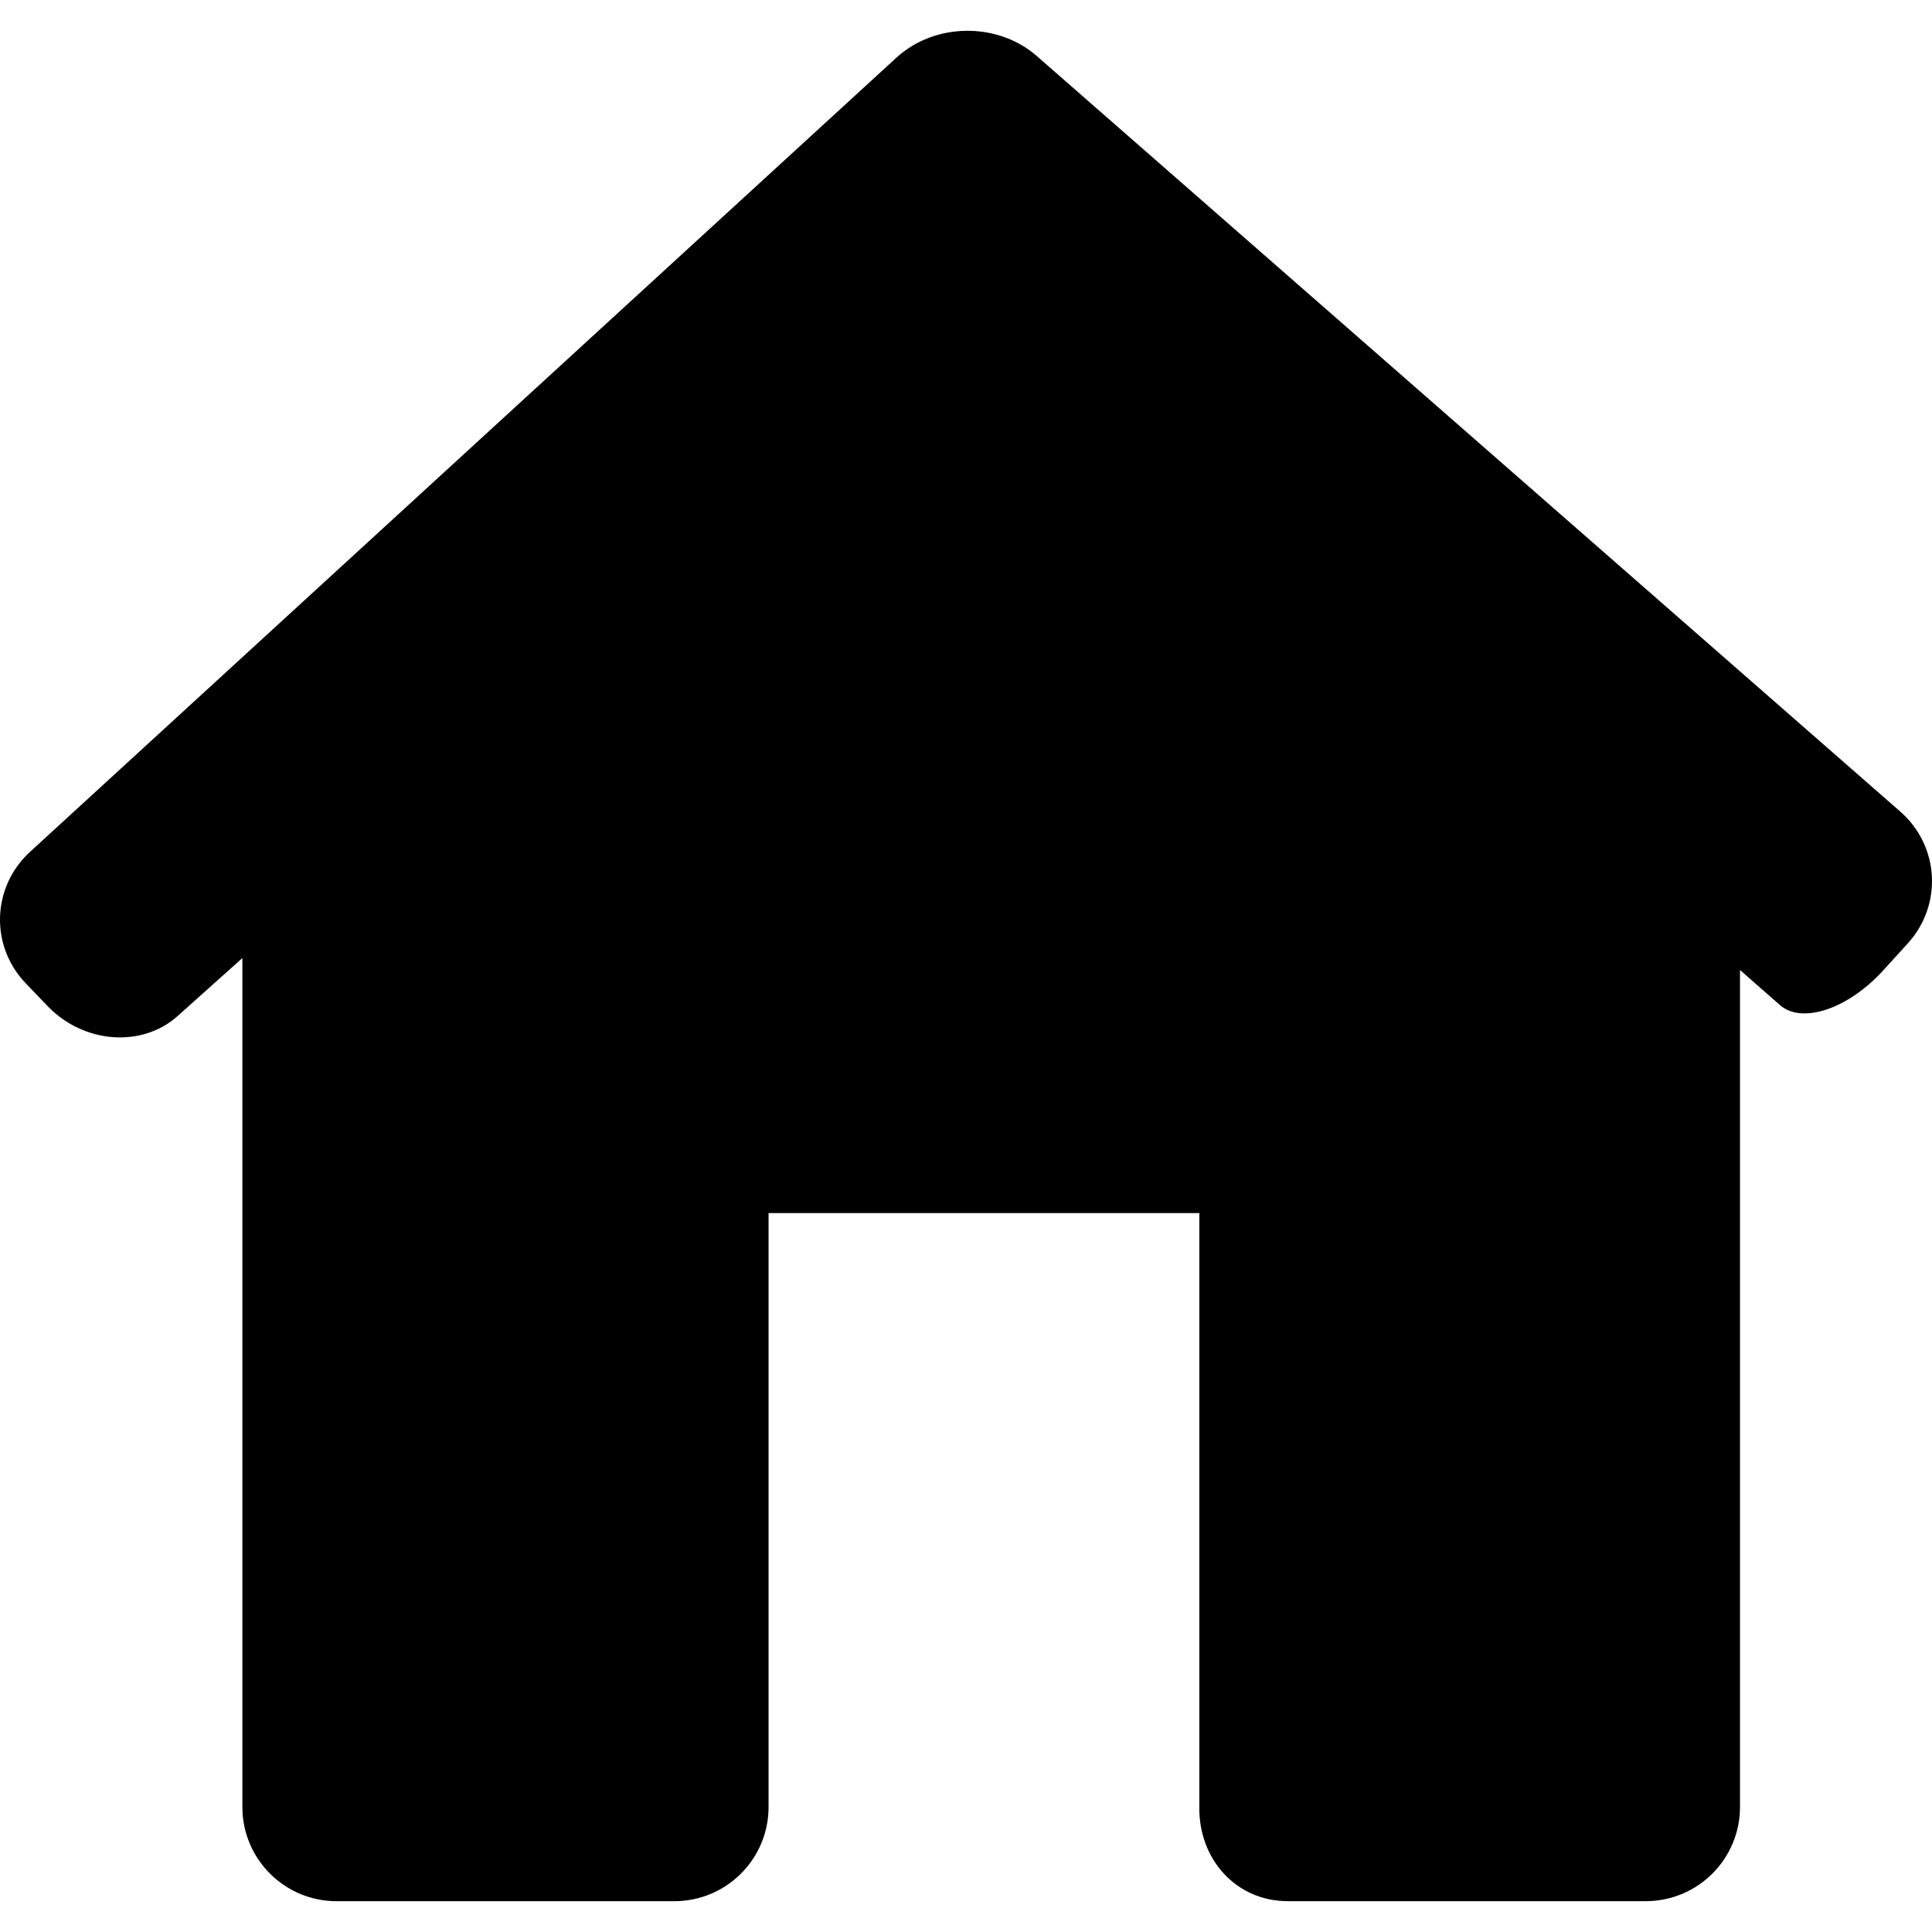
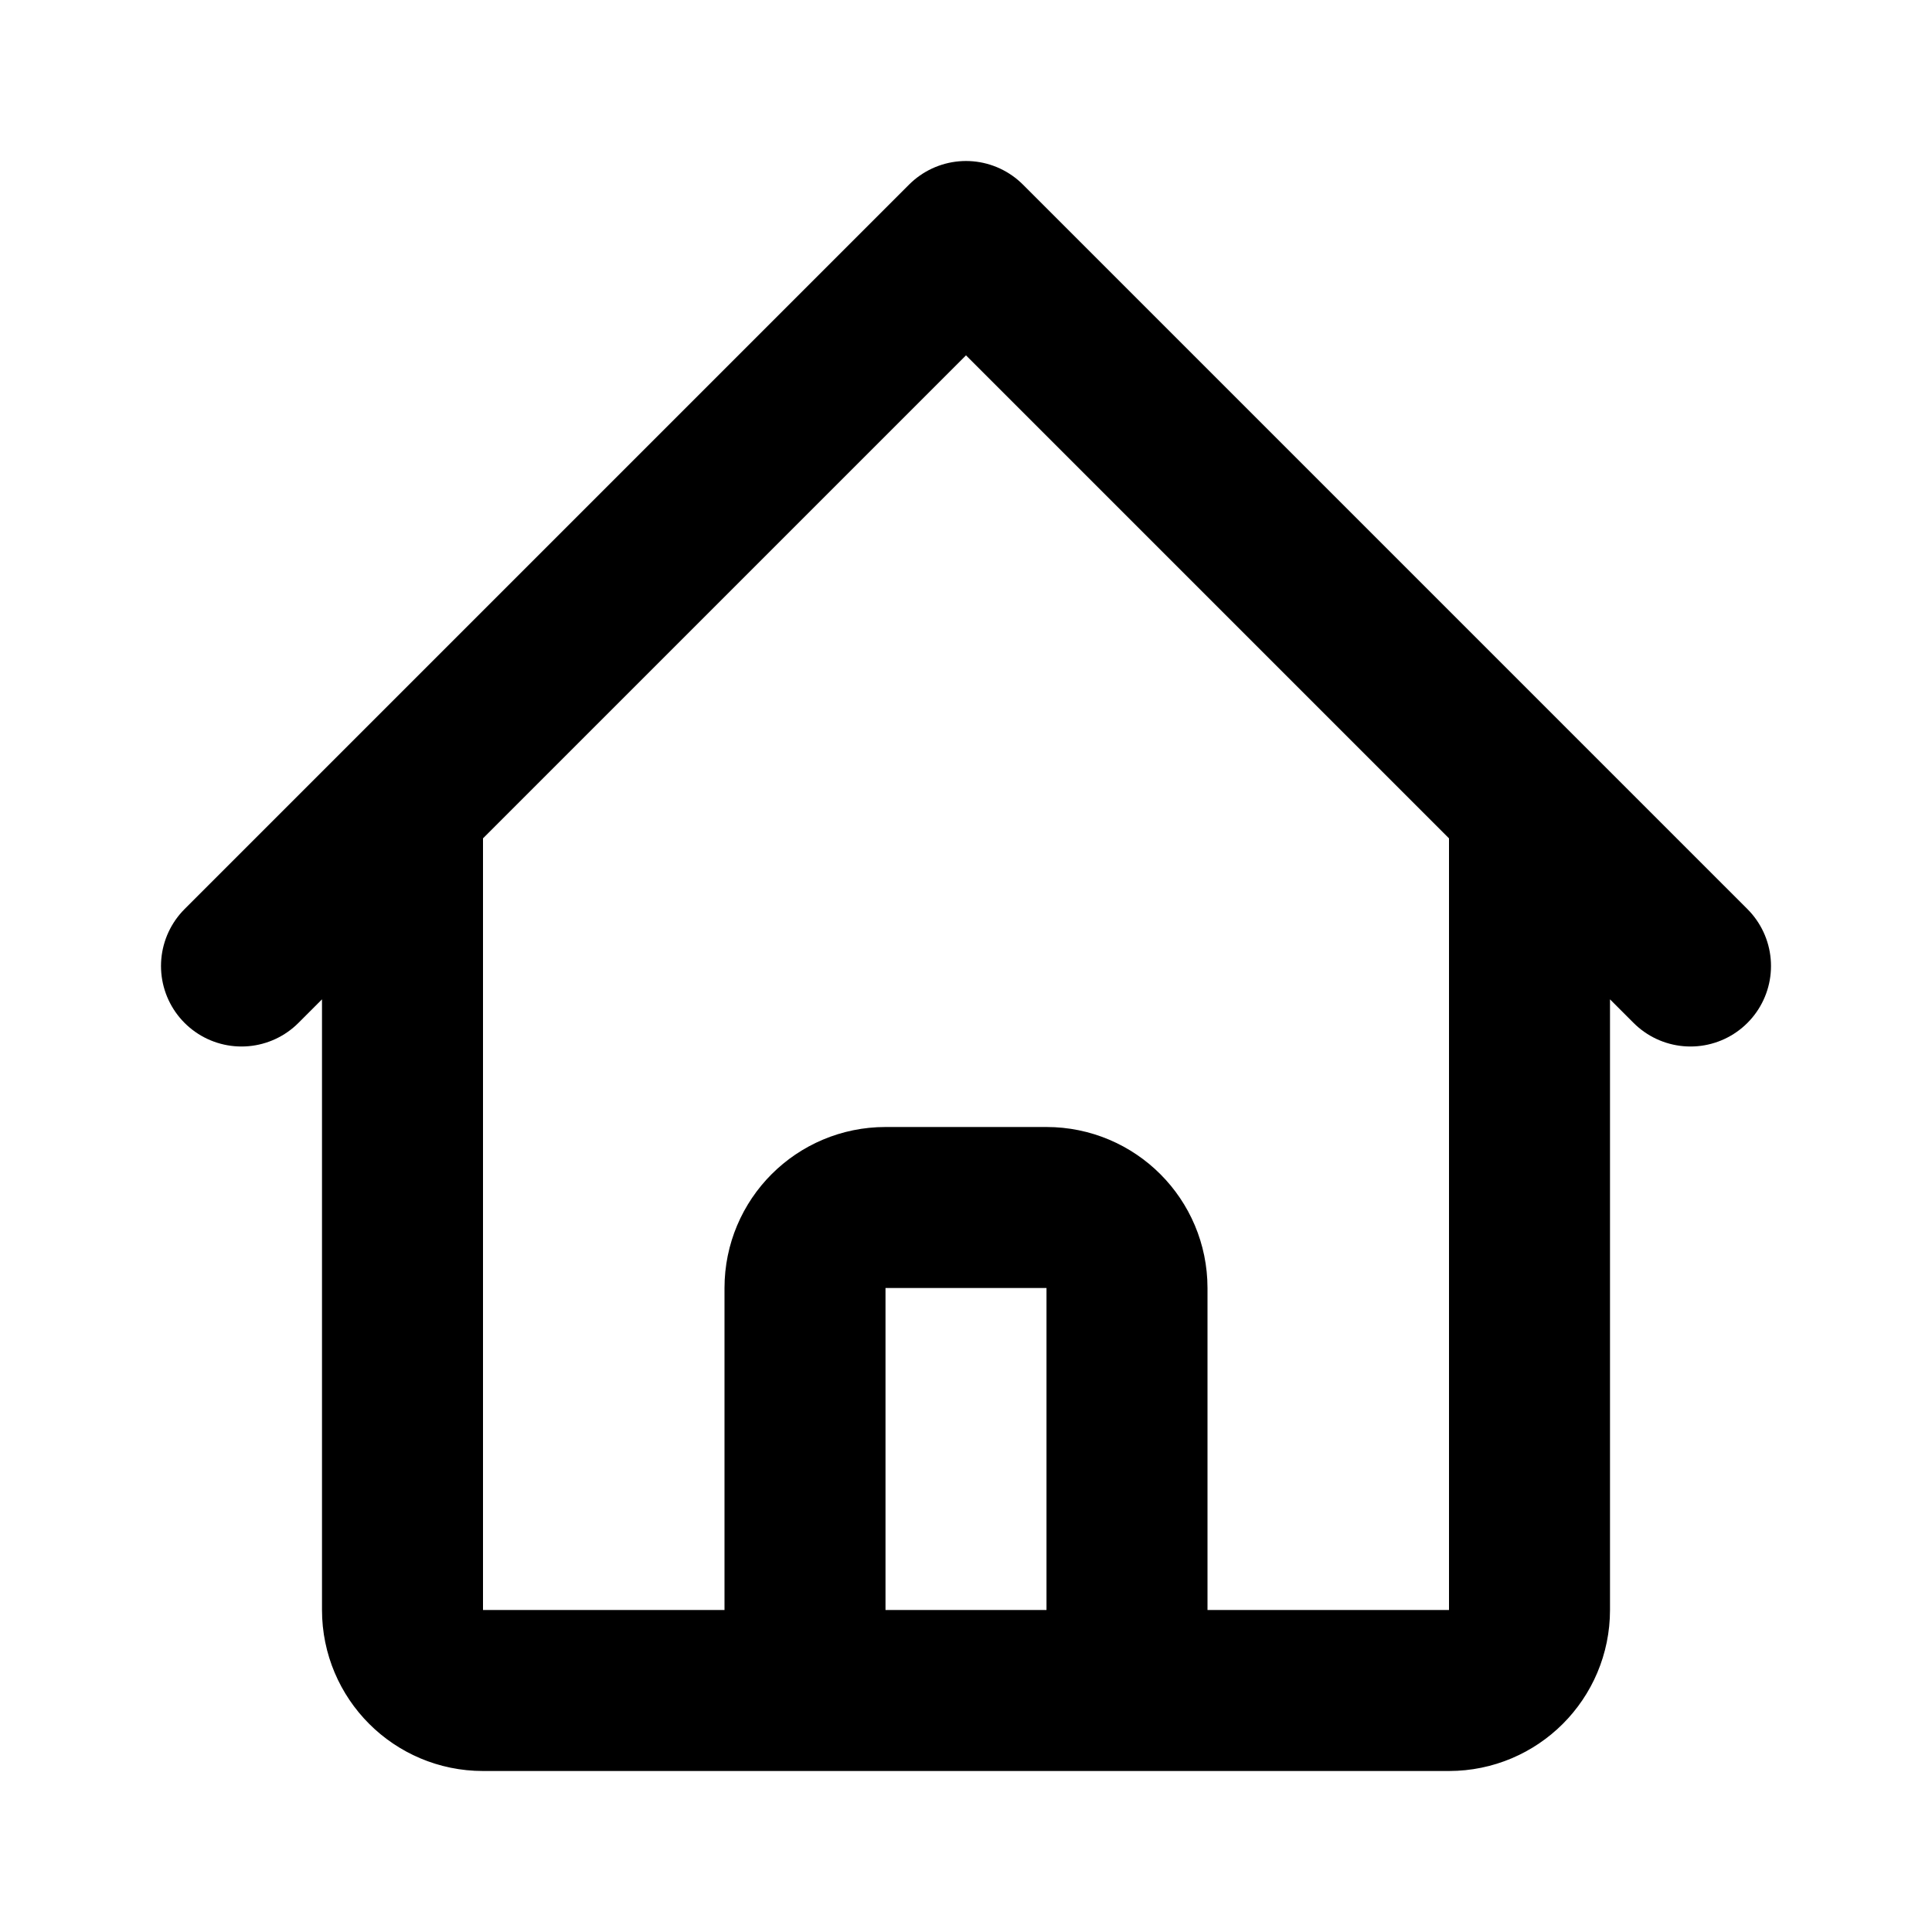
- <svg xmlns="http://www.w3.org/2000/svg" version="1.1" id="Capa_1" x="0px" y="0px" viewBox="0 0 306.773 306.773" style="enable-background:new 0 0 306.773 306.773;" xml:space="preserve">
-   <g>
-     <path style="fill-rule:evenodd;clip-rule:evenodd;" d="M302.93,149.794c5.561-6.116,5.024-15.49-1.199-20.932L164.63,8.898   c-6.223-5.442-16.2-5.328-22.292,0.257L4.771,135.258c-6.092,5.585-6.391,14.947-0.662,20.902l3.449,3.592   c5.722,5.955,14.971,6.665,20.645,1.581l10.281-9.207v134.792c0,8.27,6.701,14.965,14.965,14.965h53.624   c8.264,0,14.965-6.695,14.965-14.965v-94.3h68.398v94.3c-0.119,8.264,5.794,14.959,14.058,14.959h56.828   c8.264,0,14.965-6.695,14.965-14.965V154.024c0,0,2.84,2.488,6.343,5.567c3.497,3.073,10.842,0.609,16.403-5.513L302.93,149.794z" />
-   </g>
-   <g>
- </g>
-   <g>
- </g>
-   <g>
- </g>
-   <g>
- </g>
-   <g>
- </g>
-   <g>
- </g>
-   <g>
- </g>
-   <g>
- </g>
-   <g>
- </g>
-   <g>
- </g>
-   <g>
- </g>
-   <g>
- </g>
-   <g>
- </g>
-   <g>
- </g>
-   <g>
- </g>
+ <svg xmlns="http://www.w3.org/2000/svg" fill="none" viewBox="0 0 24 24" stroke="currentColor">
+   <path stroke-linecap="round" stroke-linejoin="round" stroke-width="2" d="M3 12l2-2m0 0l7-7 7 7M5 10v10a1 1 0 001 1h3m10-11l2 2m-2-2v10a1 1 0 01-1 1h-3m-6 0a1 1 0 001-1v-4a1 1 0 011-1h2a1 1 0 011 1v4a1 1 0 001 1m-6 0h6" />
</svg>
